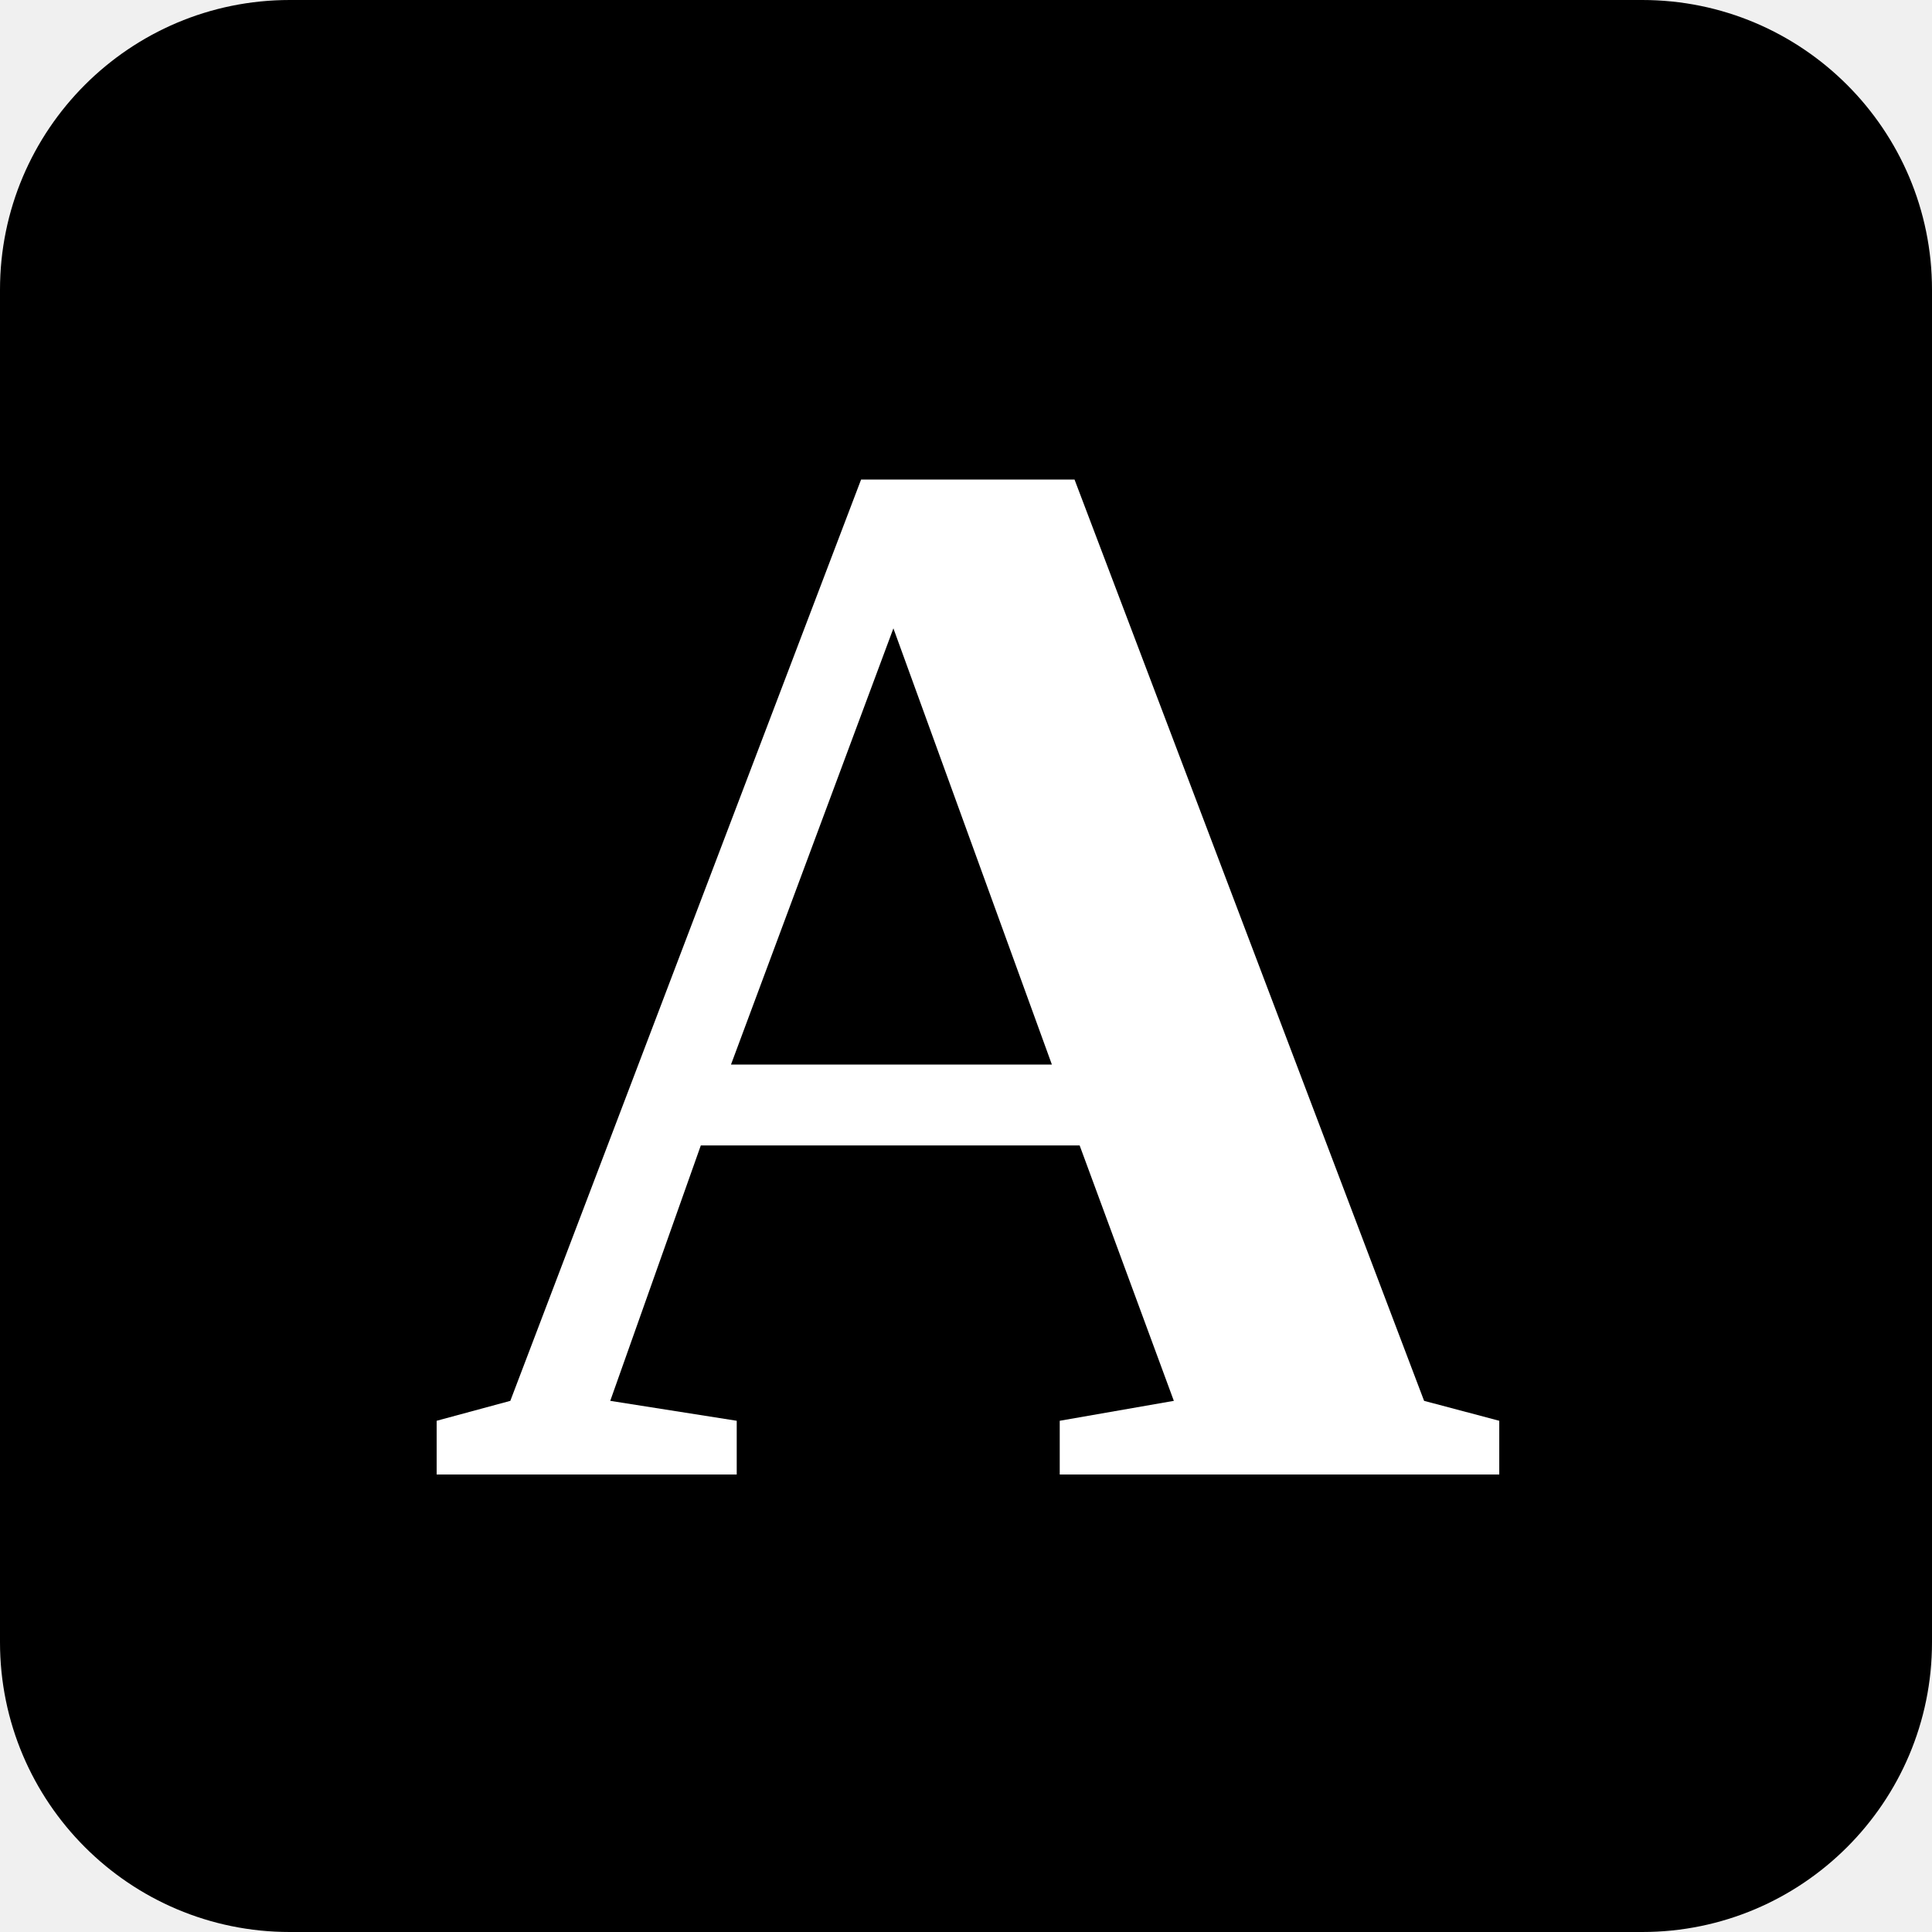
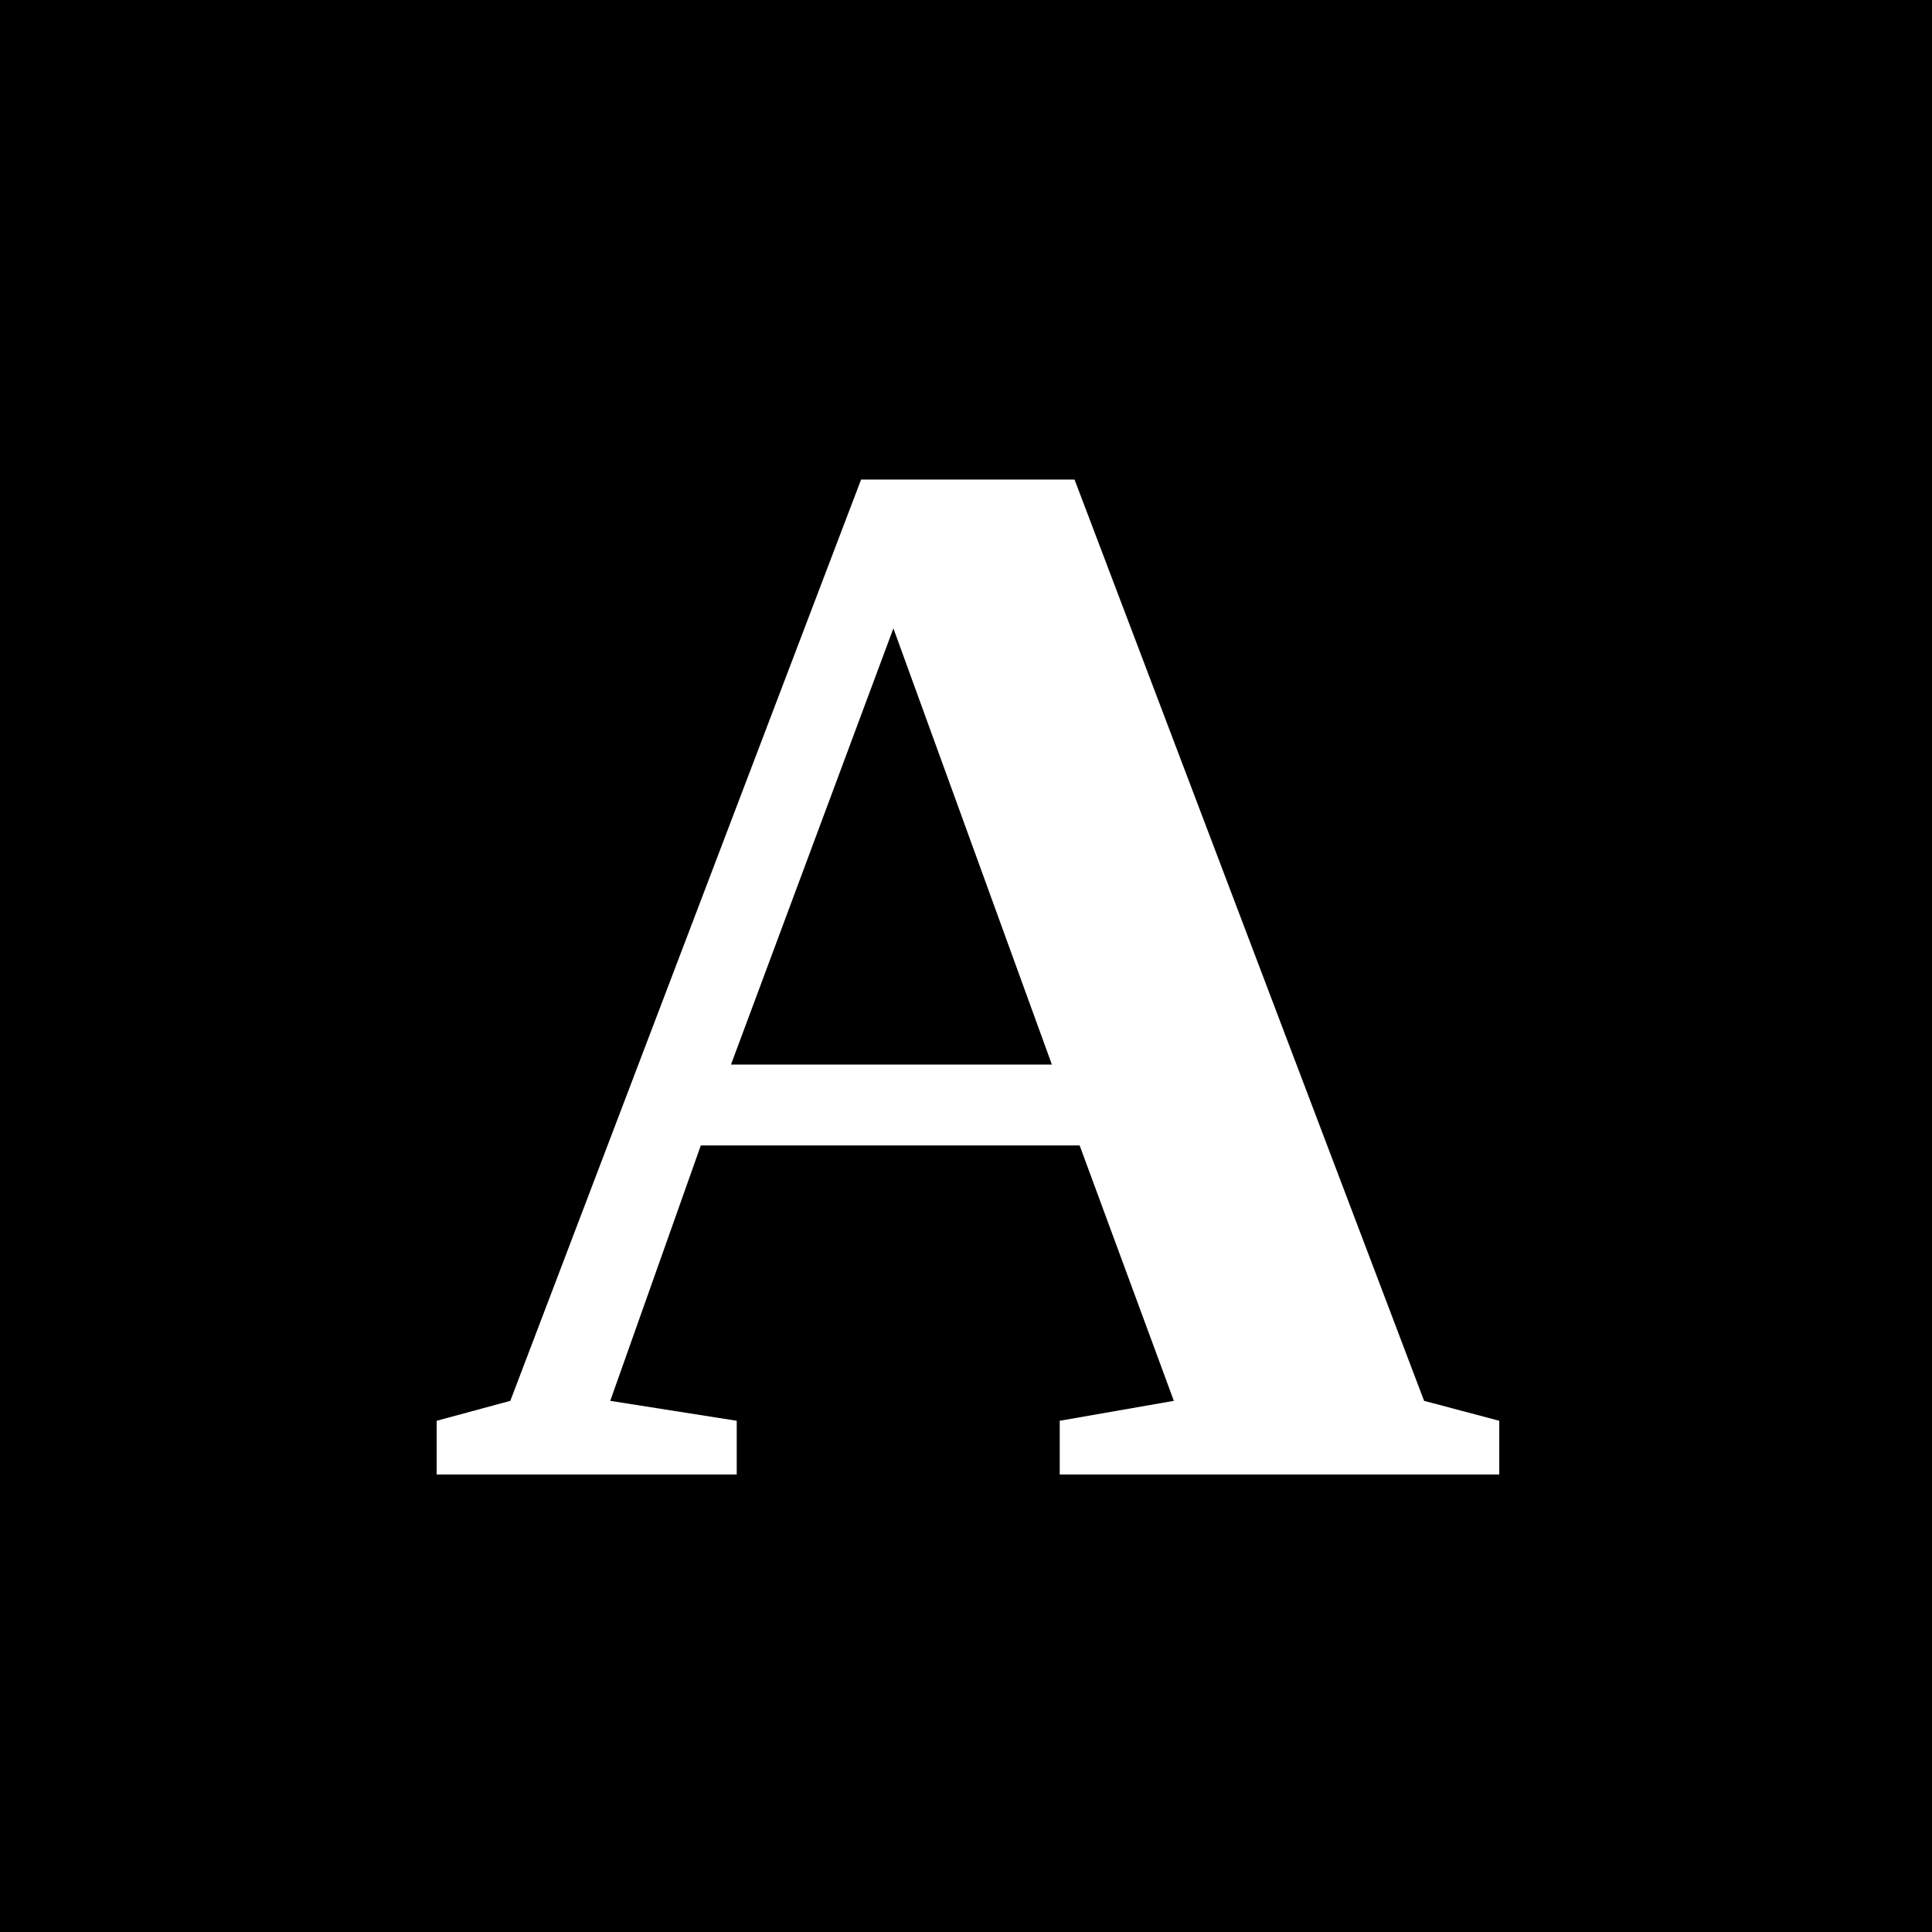
<svg xmlns="http://www.w3.org/2000/svg" viewBox="0 0 100 100">
-   <rect width="100" height="100" rx="15" fill="#000000" />
+   <rect width="100" height="100" fill="#000000" />
  <text x="50" y="50" font-family="Georgia, 'Times New Roman', serif" font-size="78" font-weight="700" fill="#ffffff" text-anchor="middle" dominant-baseline="central">A</text>
</svg>
